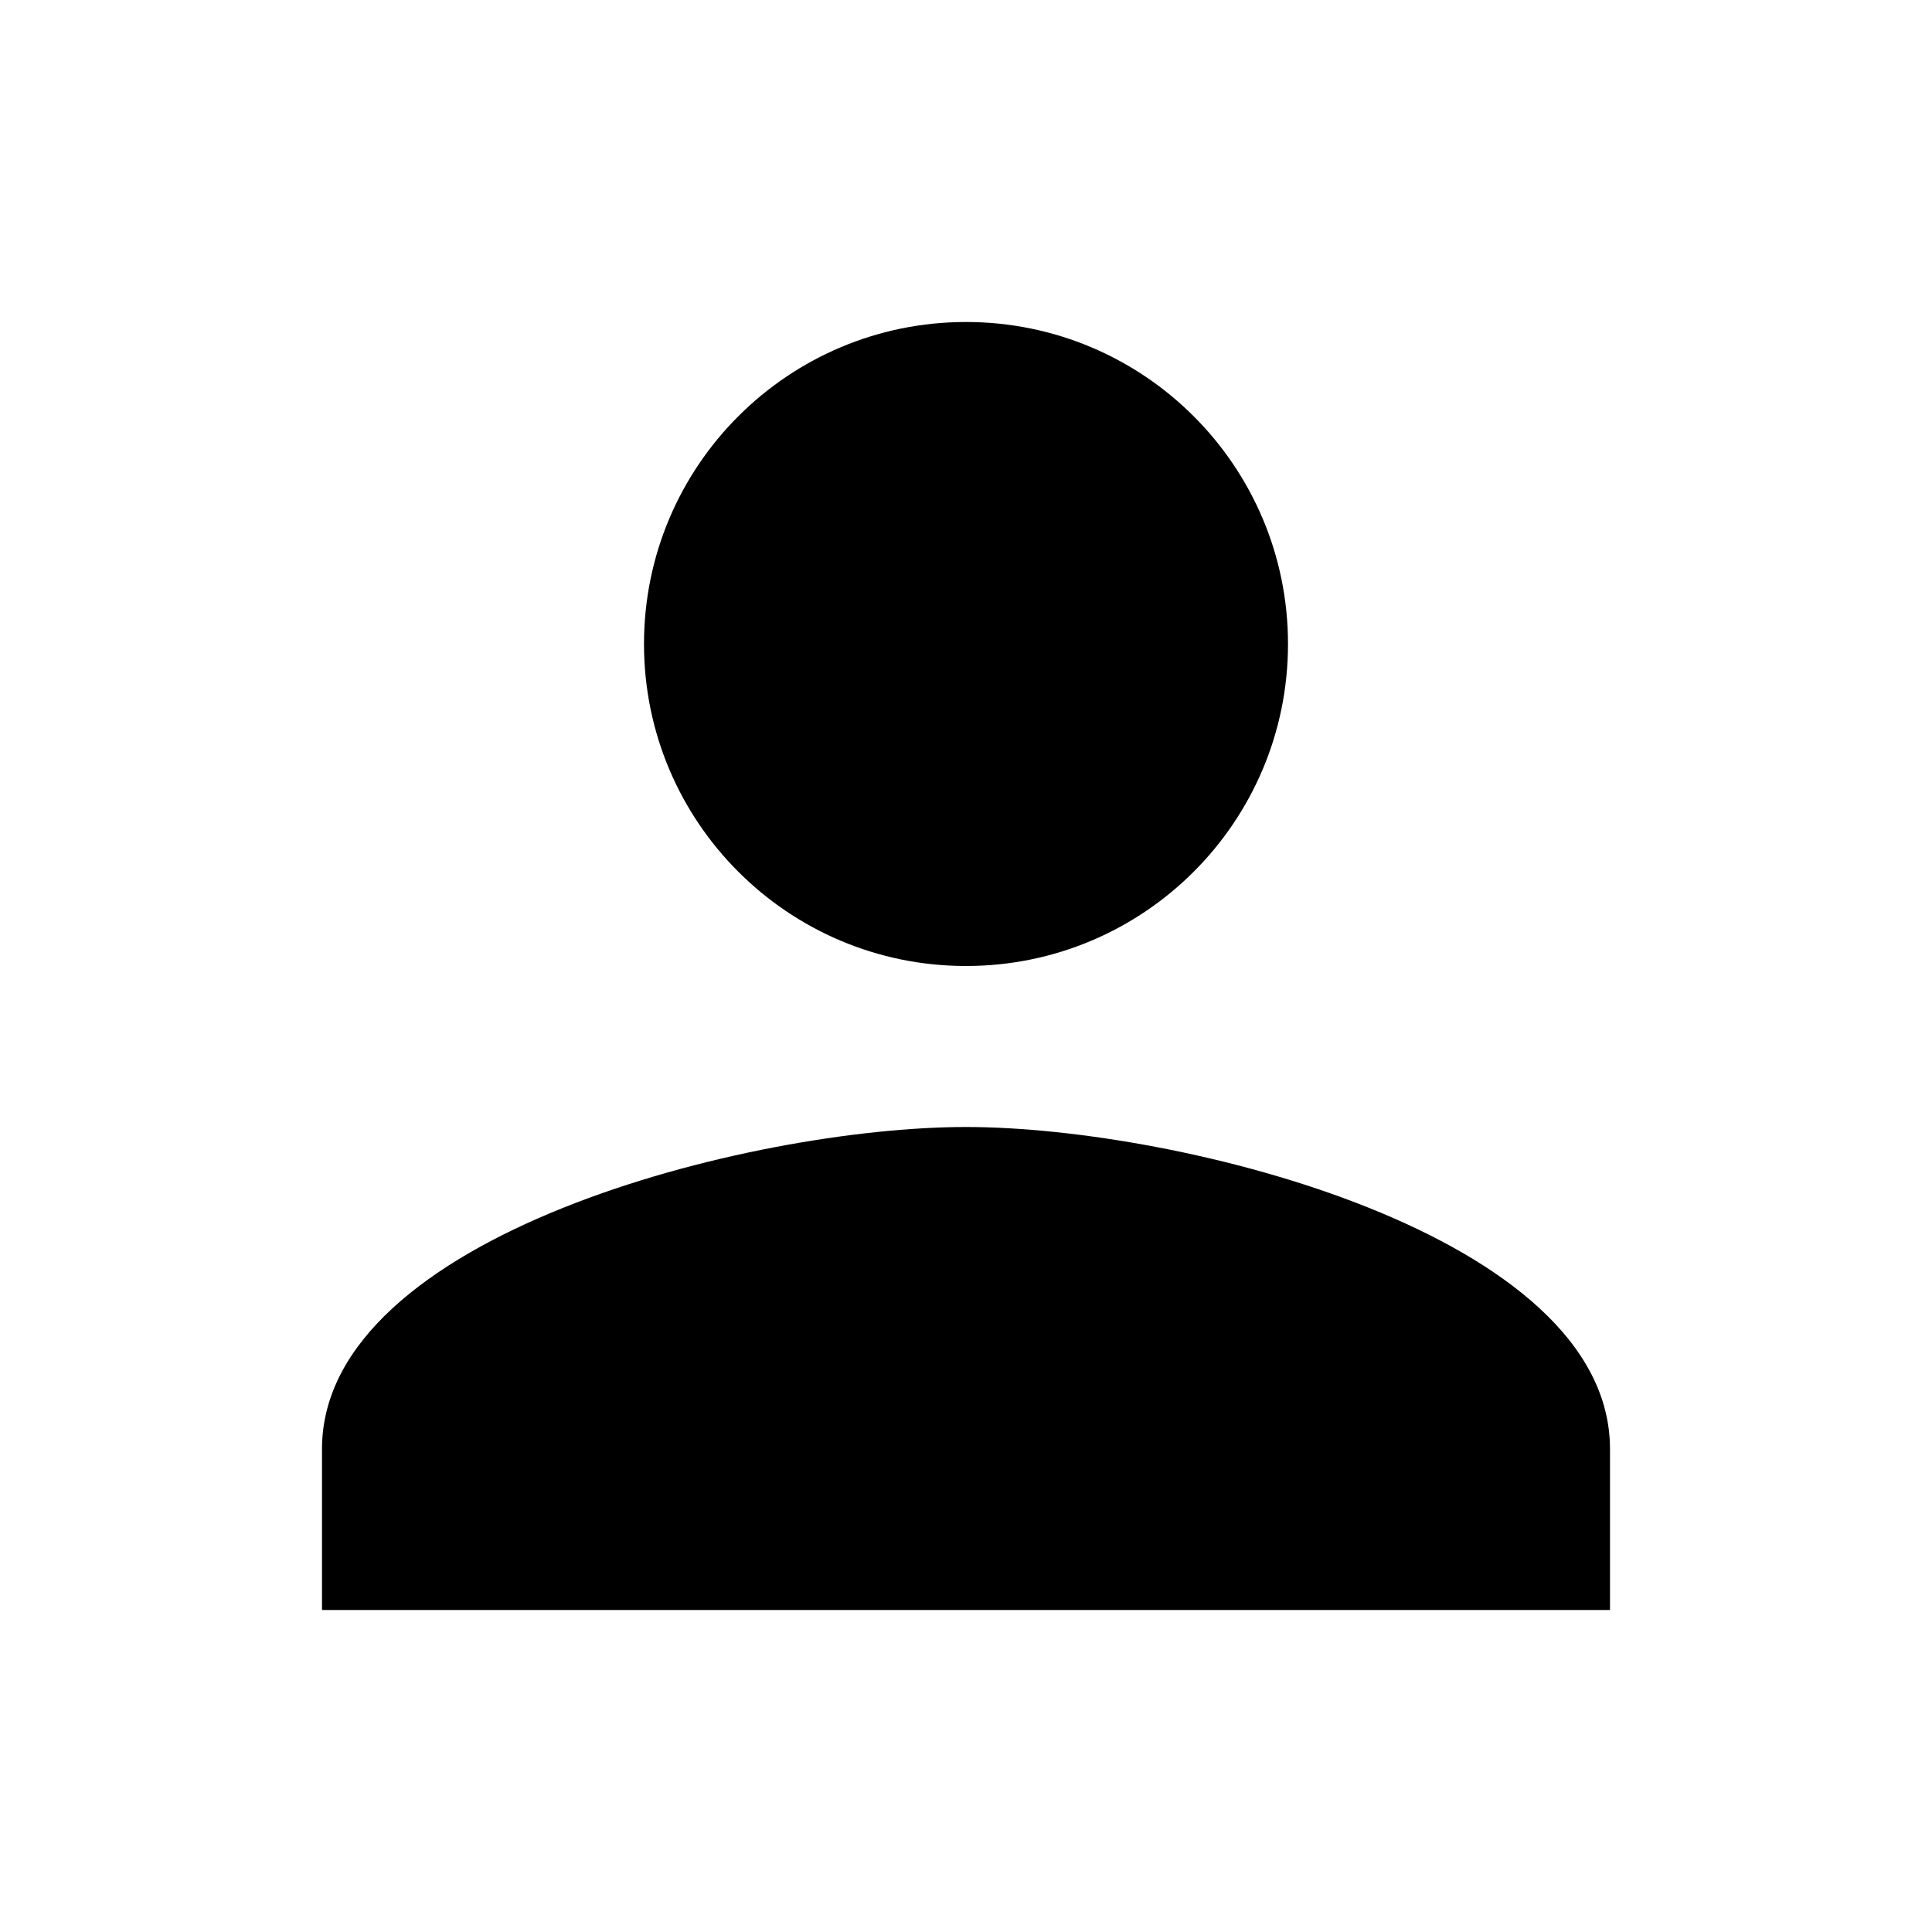
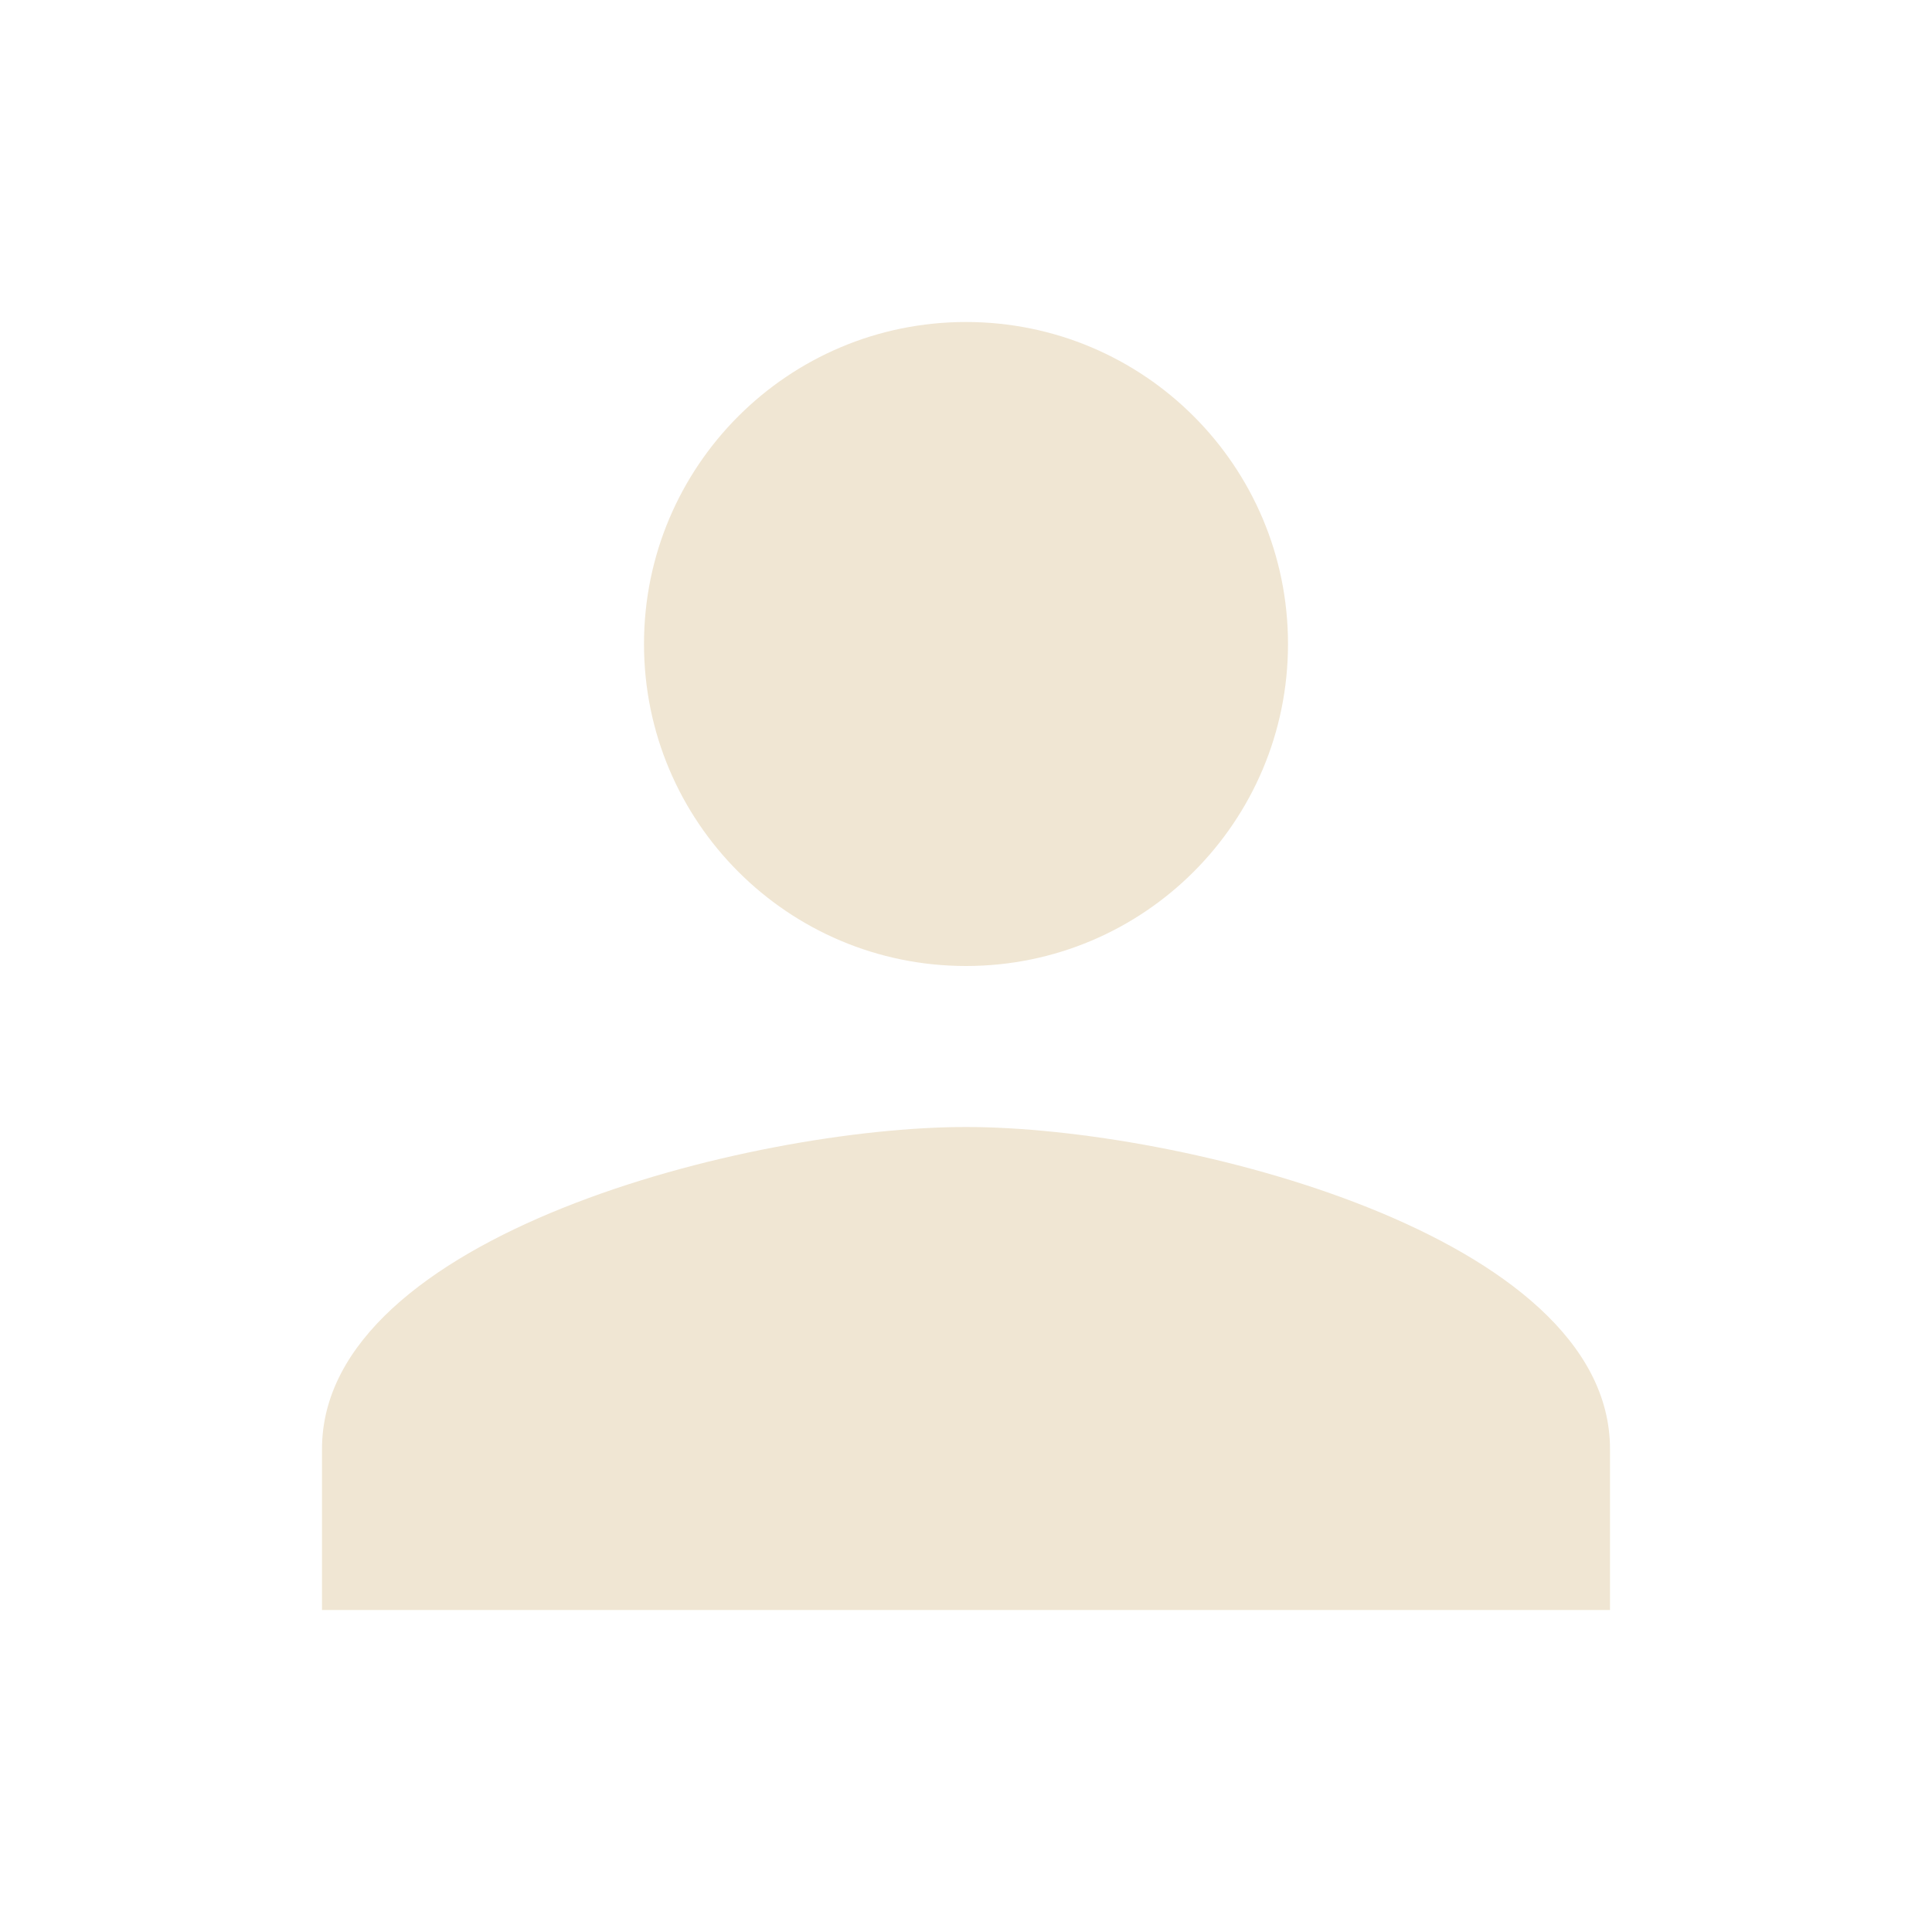
- <svg xmlns="http://www.w3.org/2000/svg" viewBox="0 0 24 24">
+ <svg xmlns="http://www.w3.org/2000/svg" viewBox="0 0 24 24" style="color: #f0e6d3;">
  <path d="M12 12c2.21 0 4-1.79 4-4s-1.79-4-4-4-4 1.79-4 4 1.79 4 4 4zm0 2c-2.67 0-8 1.34-8 4v2h16v-2c0-2.66-5.33-4-8-4z" fill="currentColor" />
</svg>
